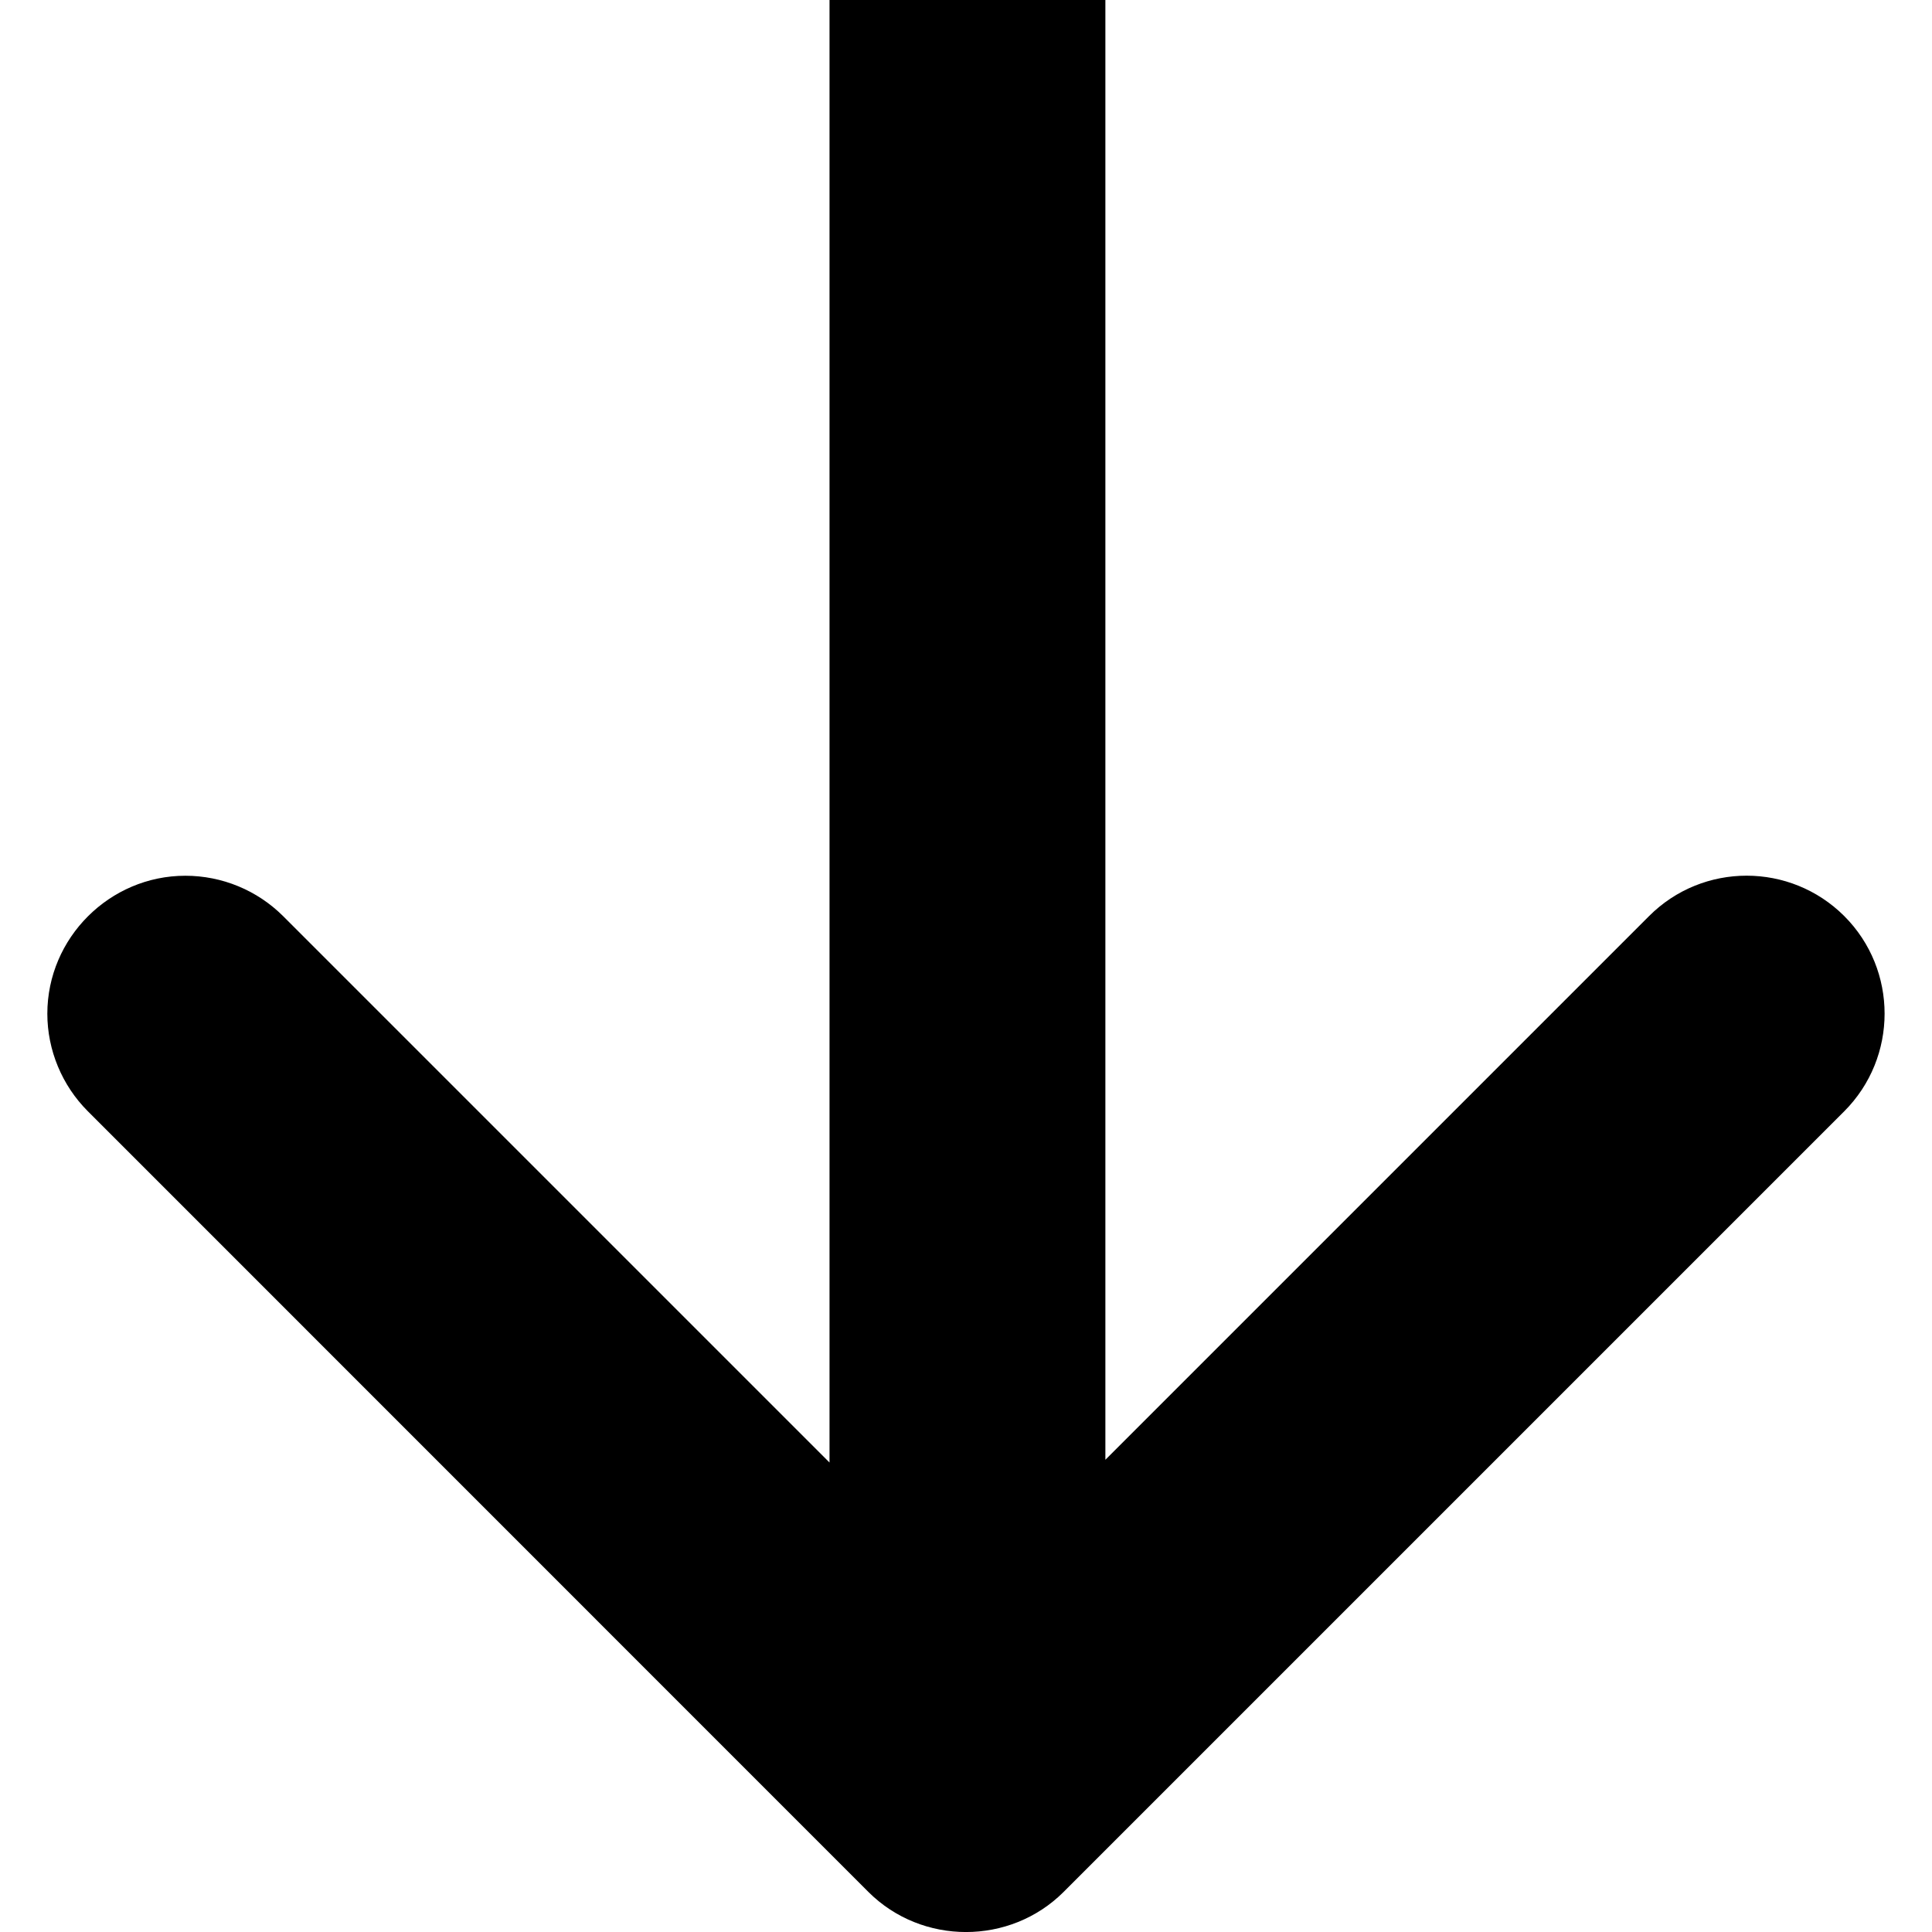
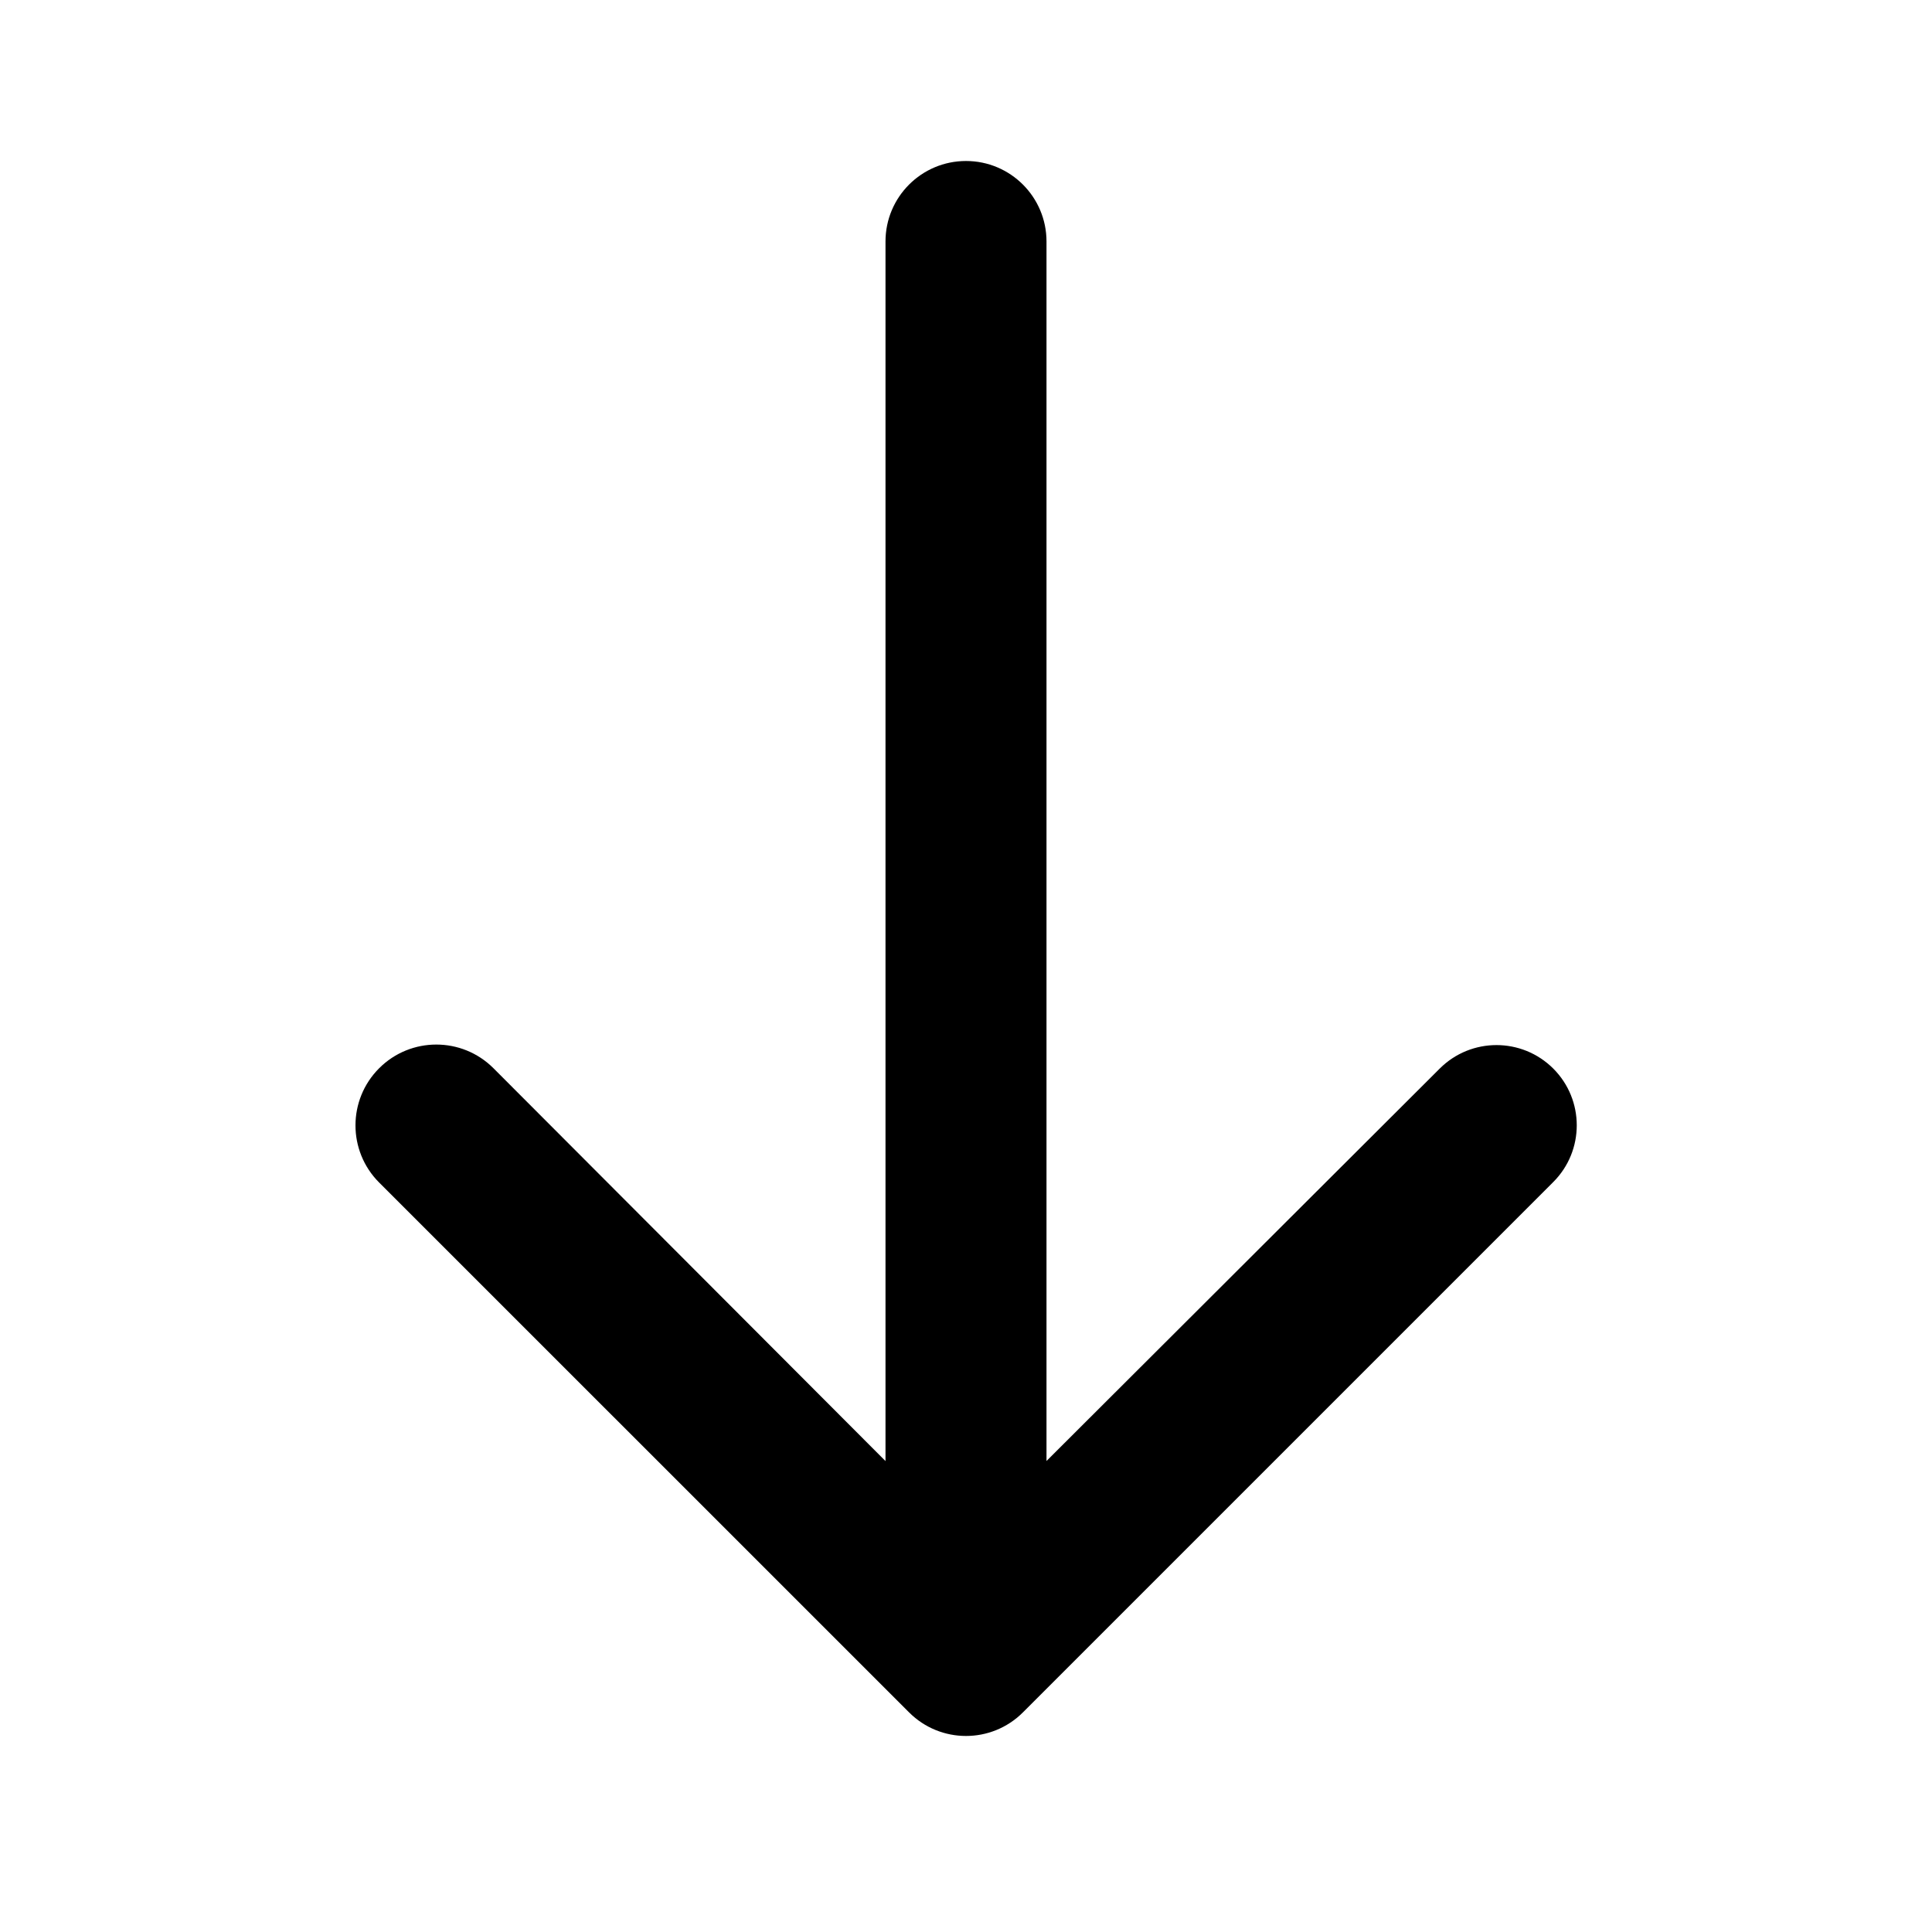
- <svg xmlns="http://www.w3.org/2000/svg" viewBox="0 0 14 14" fill-rule="evenodd" clip-rule="evenodd" stroke-linejoin="round" stroke-miterlimit="1.414">
-   <path d="M8.01-1.644v12.222l3.94-3.94c.39-.39 1.023-.39 1.414 0 .39.39.39 1.024 0 1.415L7.707 13.71c-.388.387-1.026.387-1.414 0L.636 8.052C.45 7.866.343 7.61.343 7.346c0-.55.452-1 1-1 .266 0 .52.105.708.292l3.96 3.96V-1.644c0-.548.453-1 1-1 .55 0 1 .452 1 1z" />
+ <svg xmlns="http://www.w3.org/2000/svg" width="24" height="24">
+   <path d="M19.295 13.274a.998.998 0 00-1.41 0L13 18.149V3a1 1 0 00-2 0v15.15l-4.87-4.88a1.003 1.003 0 10-1.42 1.42l6.583 6.582a1 1 0 001.414 0l6.588-6.588a.997.997 0 000-1.41z" fill-rule="nonzero" />
</svg>
